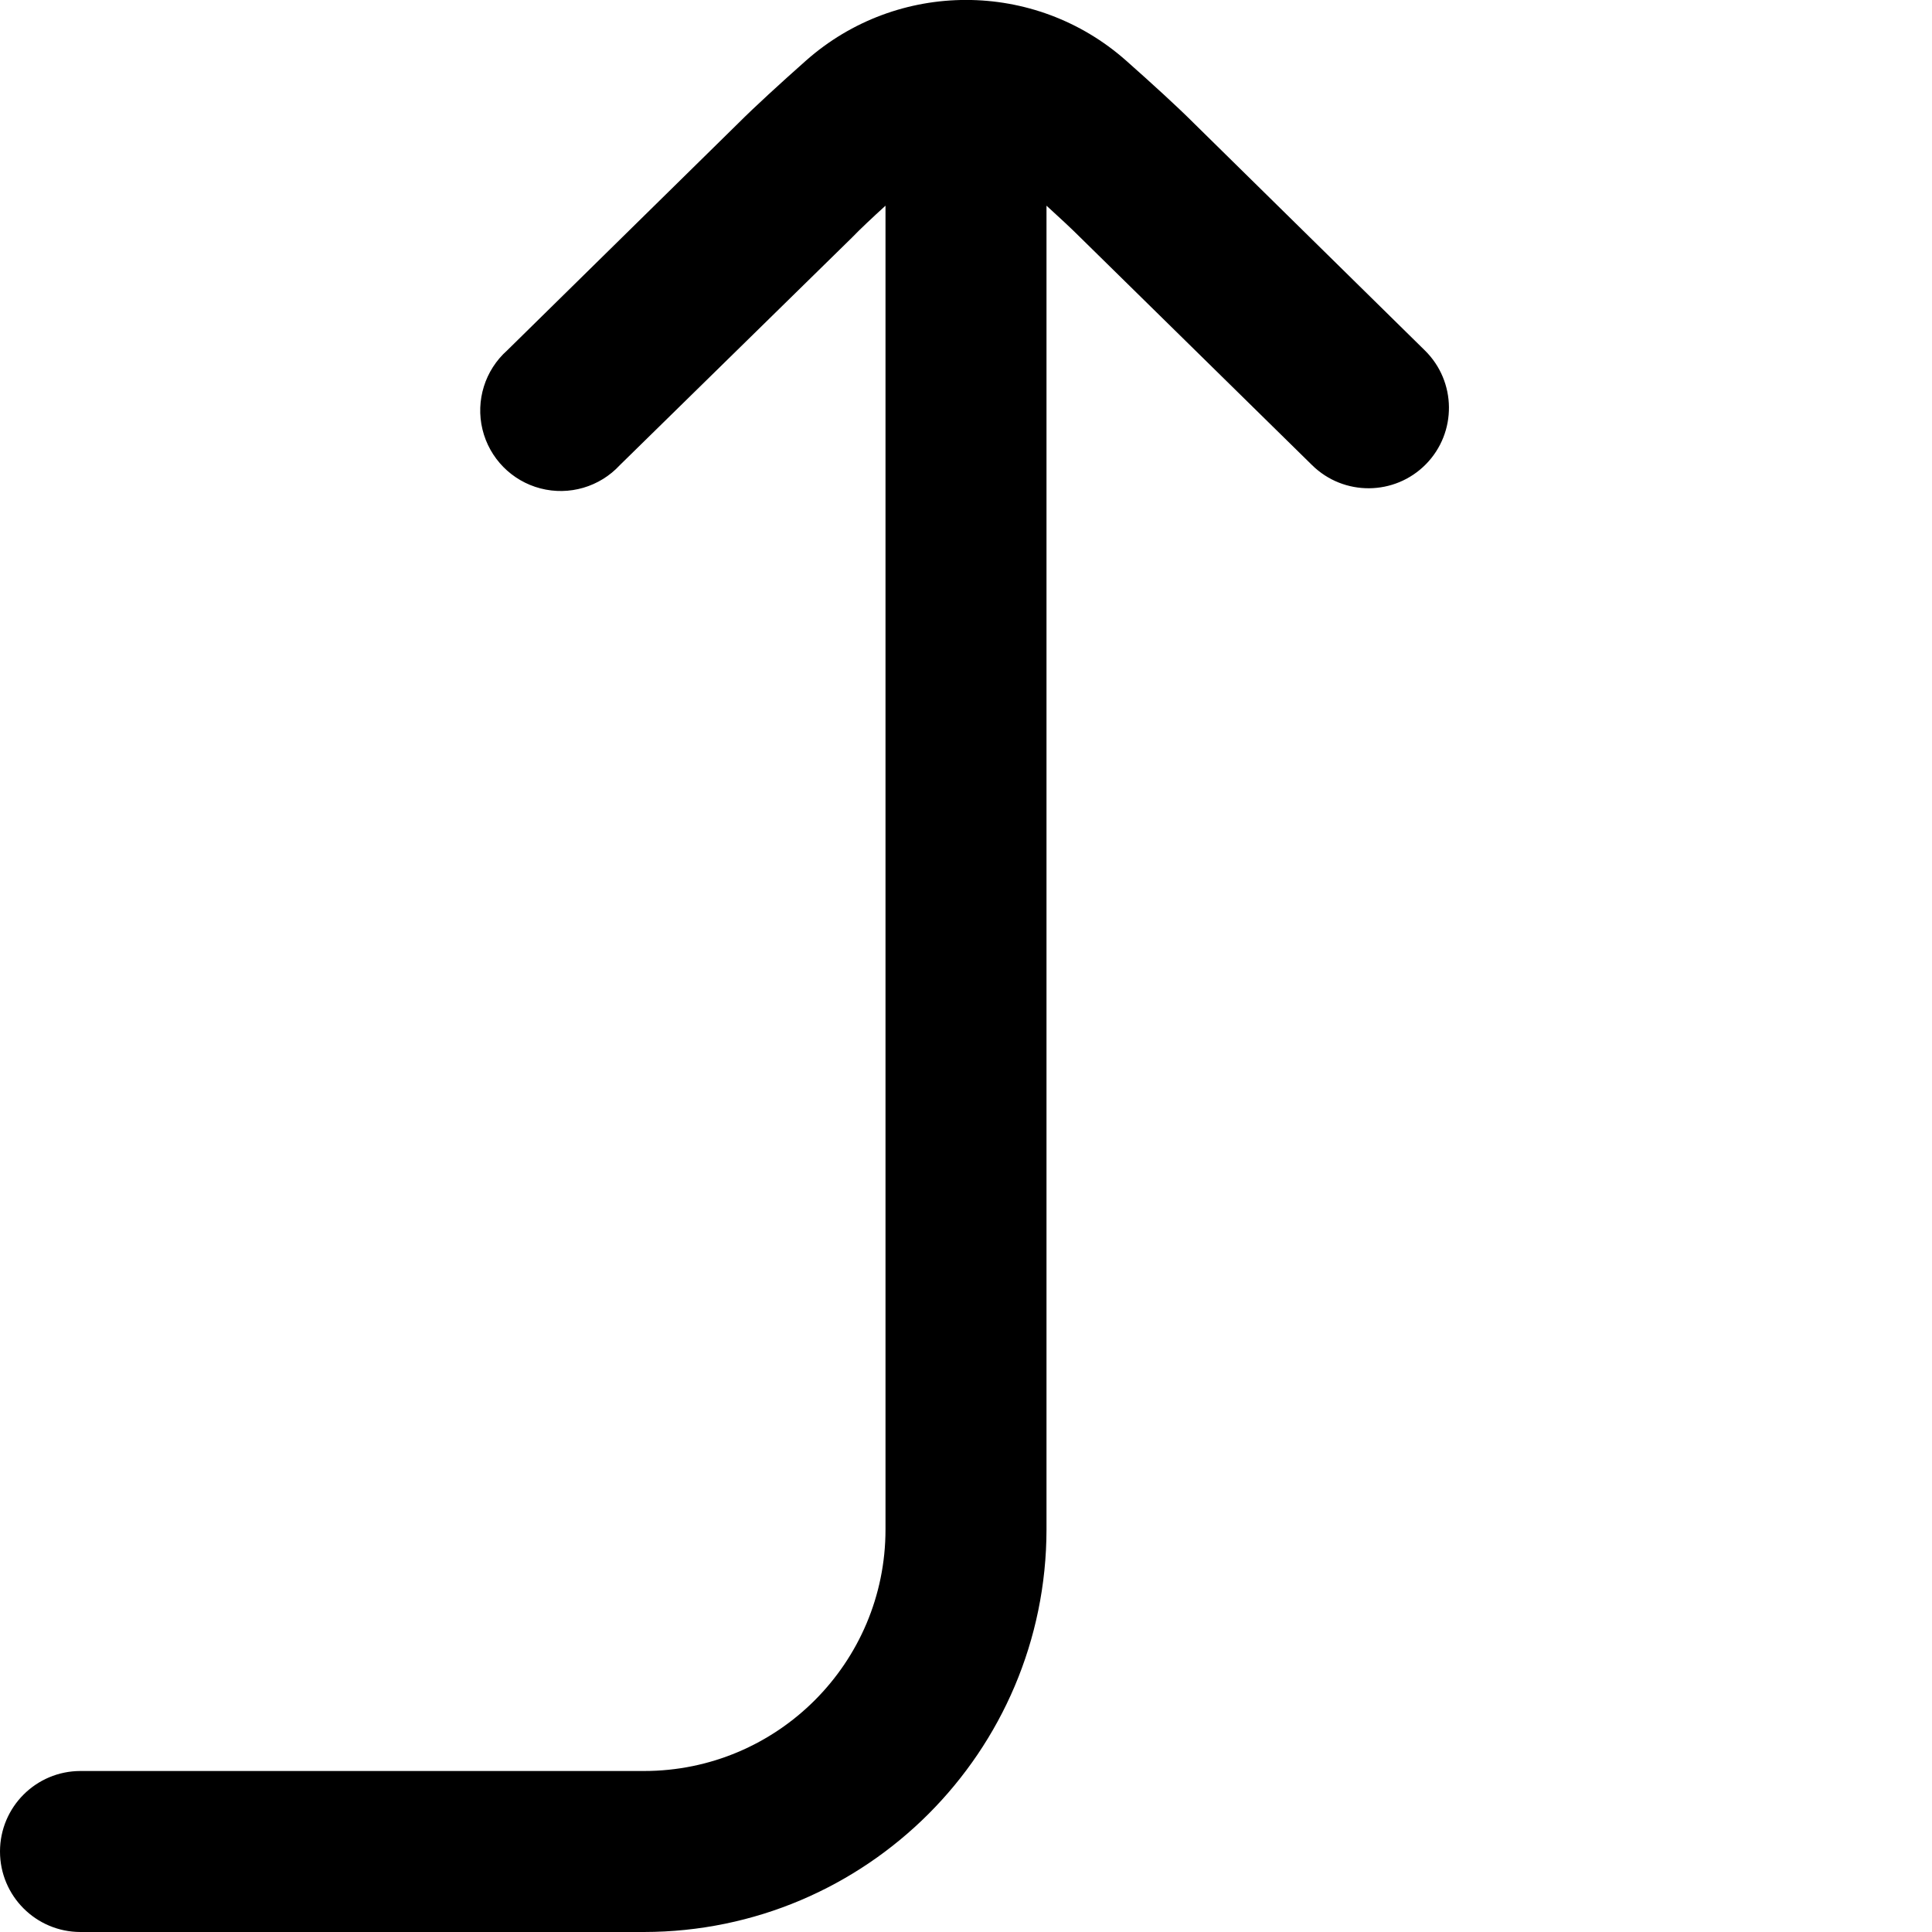
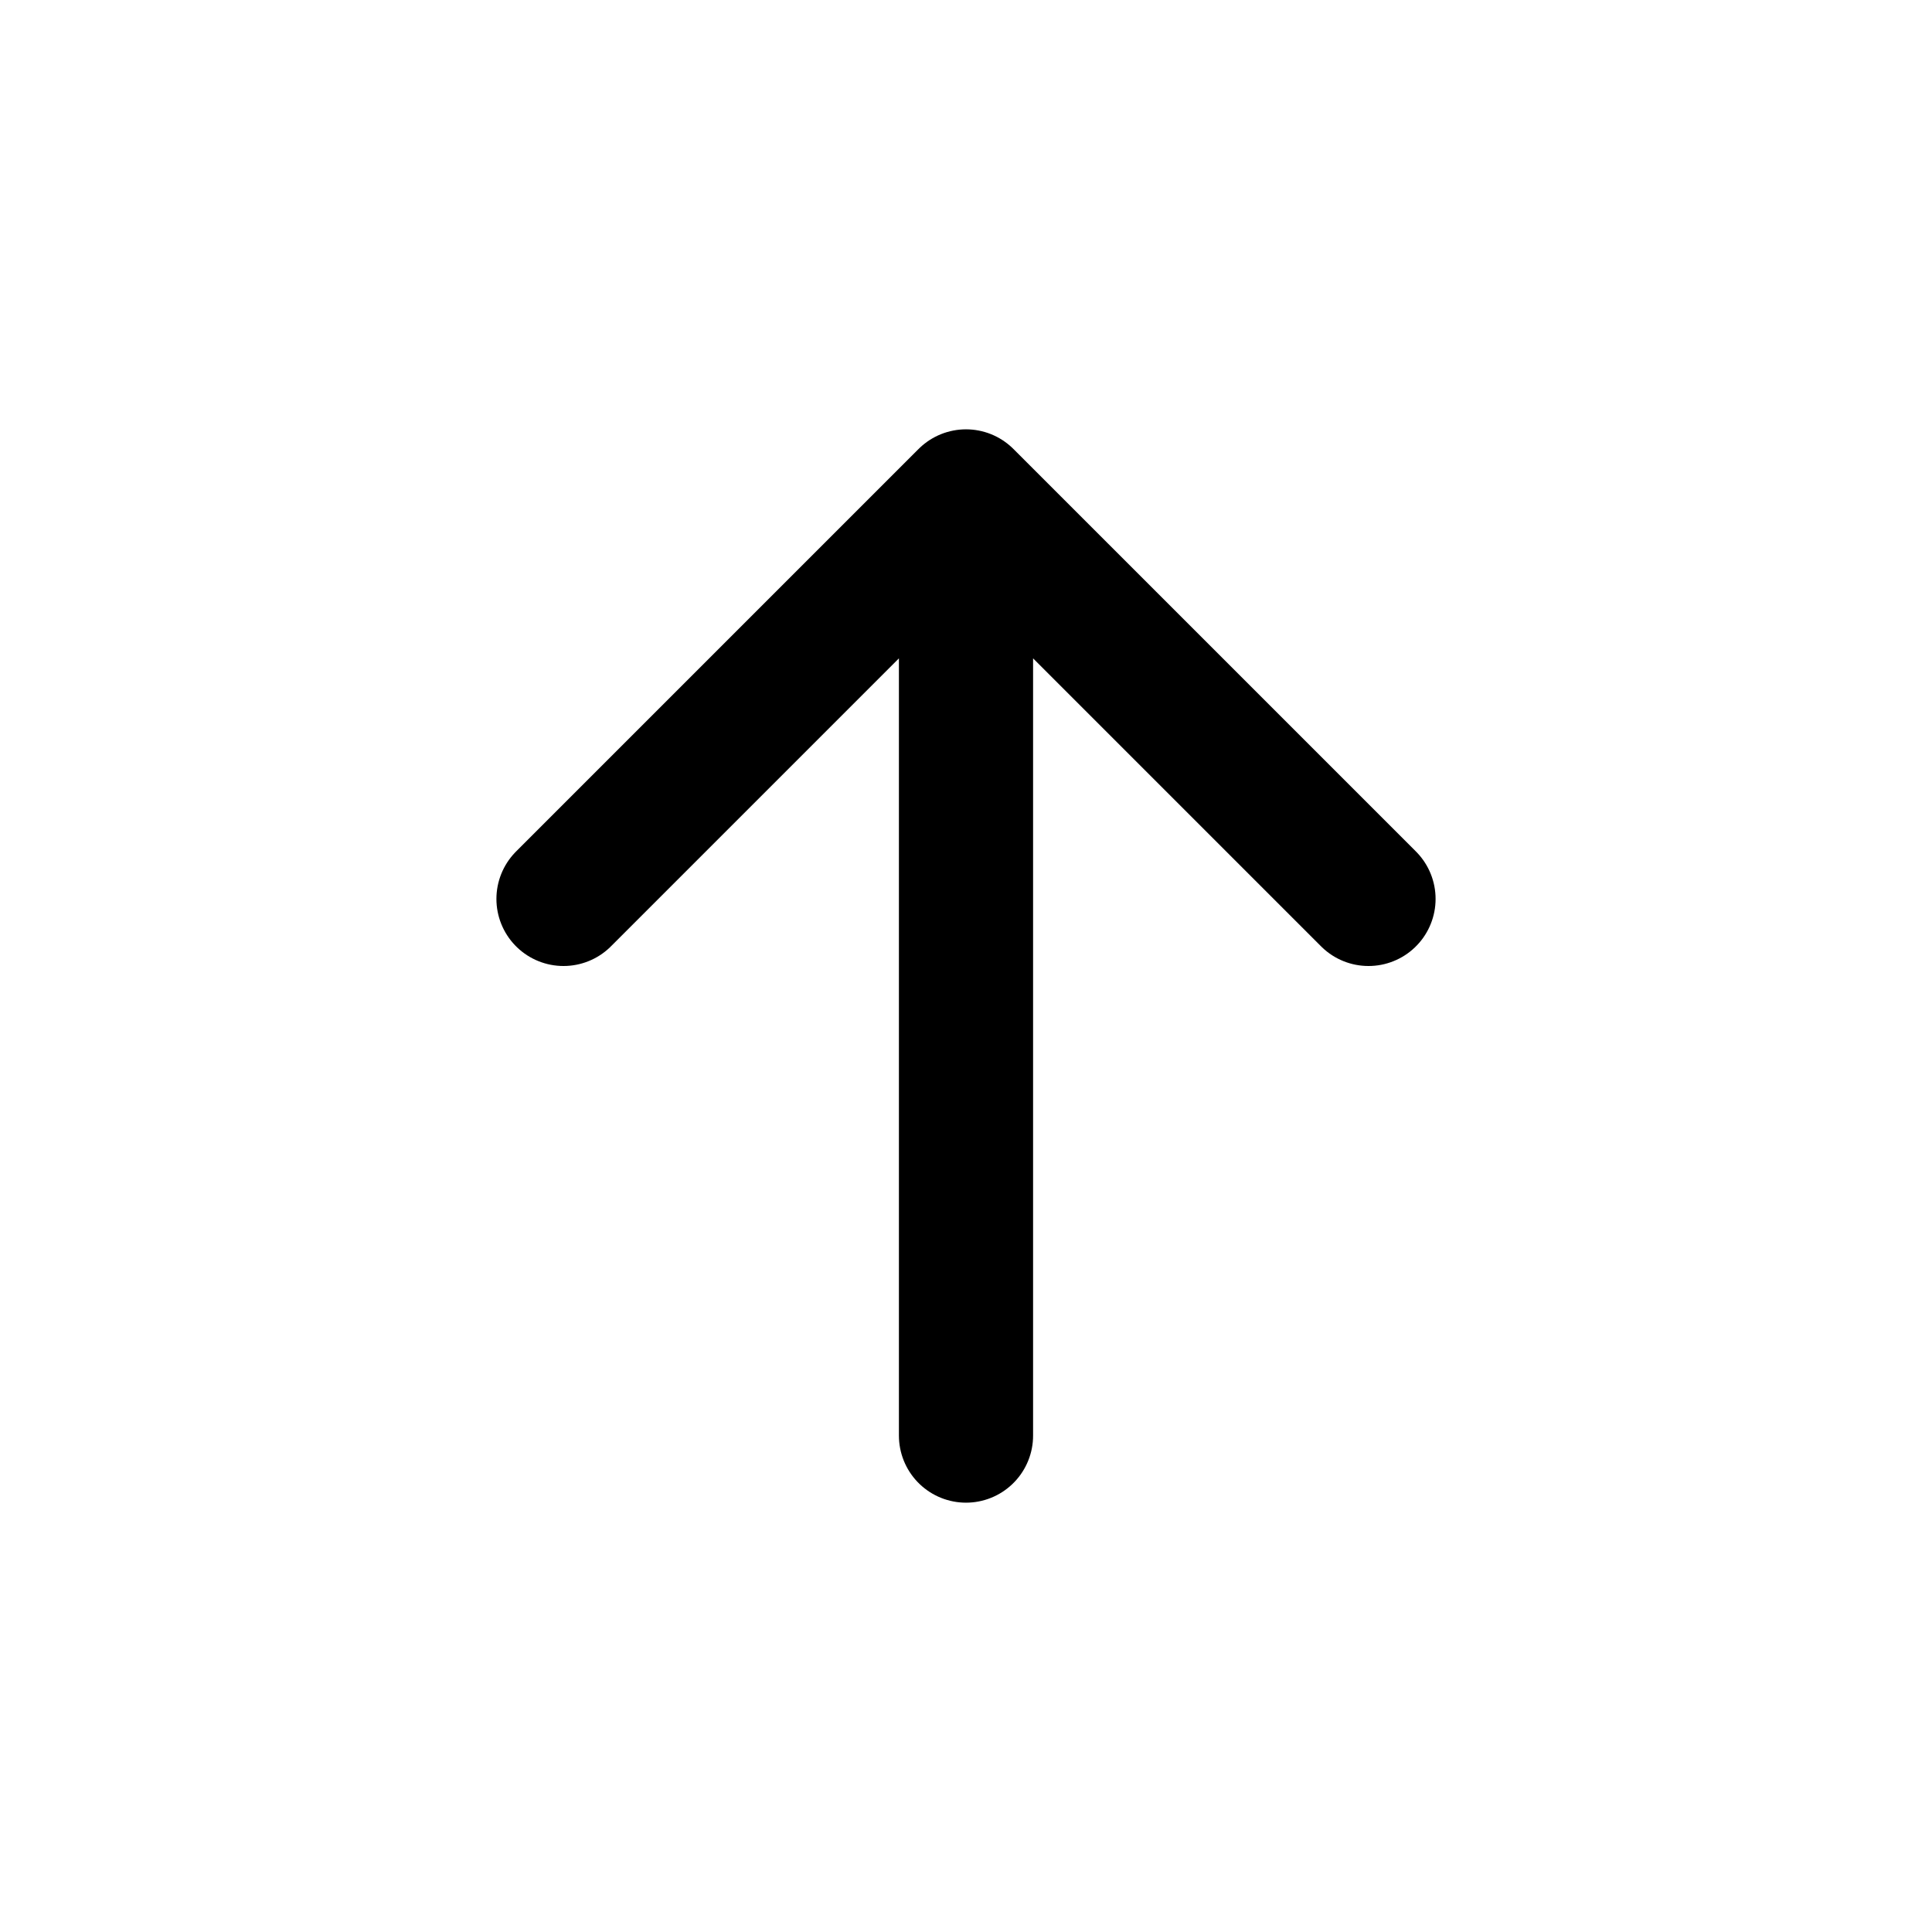
- <svg xmlns="http://www.w3.org/2000/svg" id="arrow-circle-down" viewBox="0 0 24 24" width="512" height="512">
-   <path d="M17.713,5.767a1,1,0,0,1-1.414.011L13.414,2.944c-.108-.108-.255-.244-.414-.389V19a5.006,5.006,0,0,1-5,5H1a1,1,0,0,1,0-2H8a3,3,0,0,0,3-3V2.555c-.16.146-.308.284-.42.4L7.7,5.778A1,1,0,1,1,6.3,4.353L9.172,1.53c.2-.2.513-.487.84-.777a3,3,0,0,1,3.977,0c.326.289.636.572.833.769L17.7,4.353A1,1,0,0,1,17.713,5.767Z" />
+ <svg xmlns="http://www.w3.org/2000/svg" width="512px" height="512px" viewBox="-2.4 -2.4 28.80 28.80" fill="none">
+   <g id="SVGRepo_bgCarrier" stroke-width="0" />
+   <g id="SVGRepo_tracerCarrier" stroke-linecap="round" stroke-linejoin="round" />
+   <g id="SVGRepo_iconCarrier">
+     <path d="M12 5V19M12 5L6 11M12 5L18 11" stroke="#000000" stroke-width="2" stroke-linecap="round" stroke-linejoin="round" />
+   </g>
</svg>
